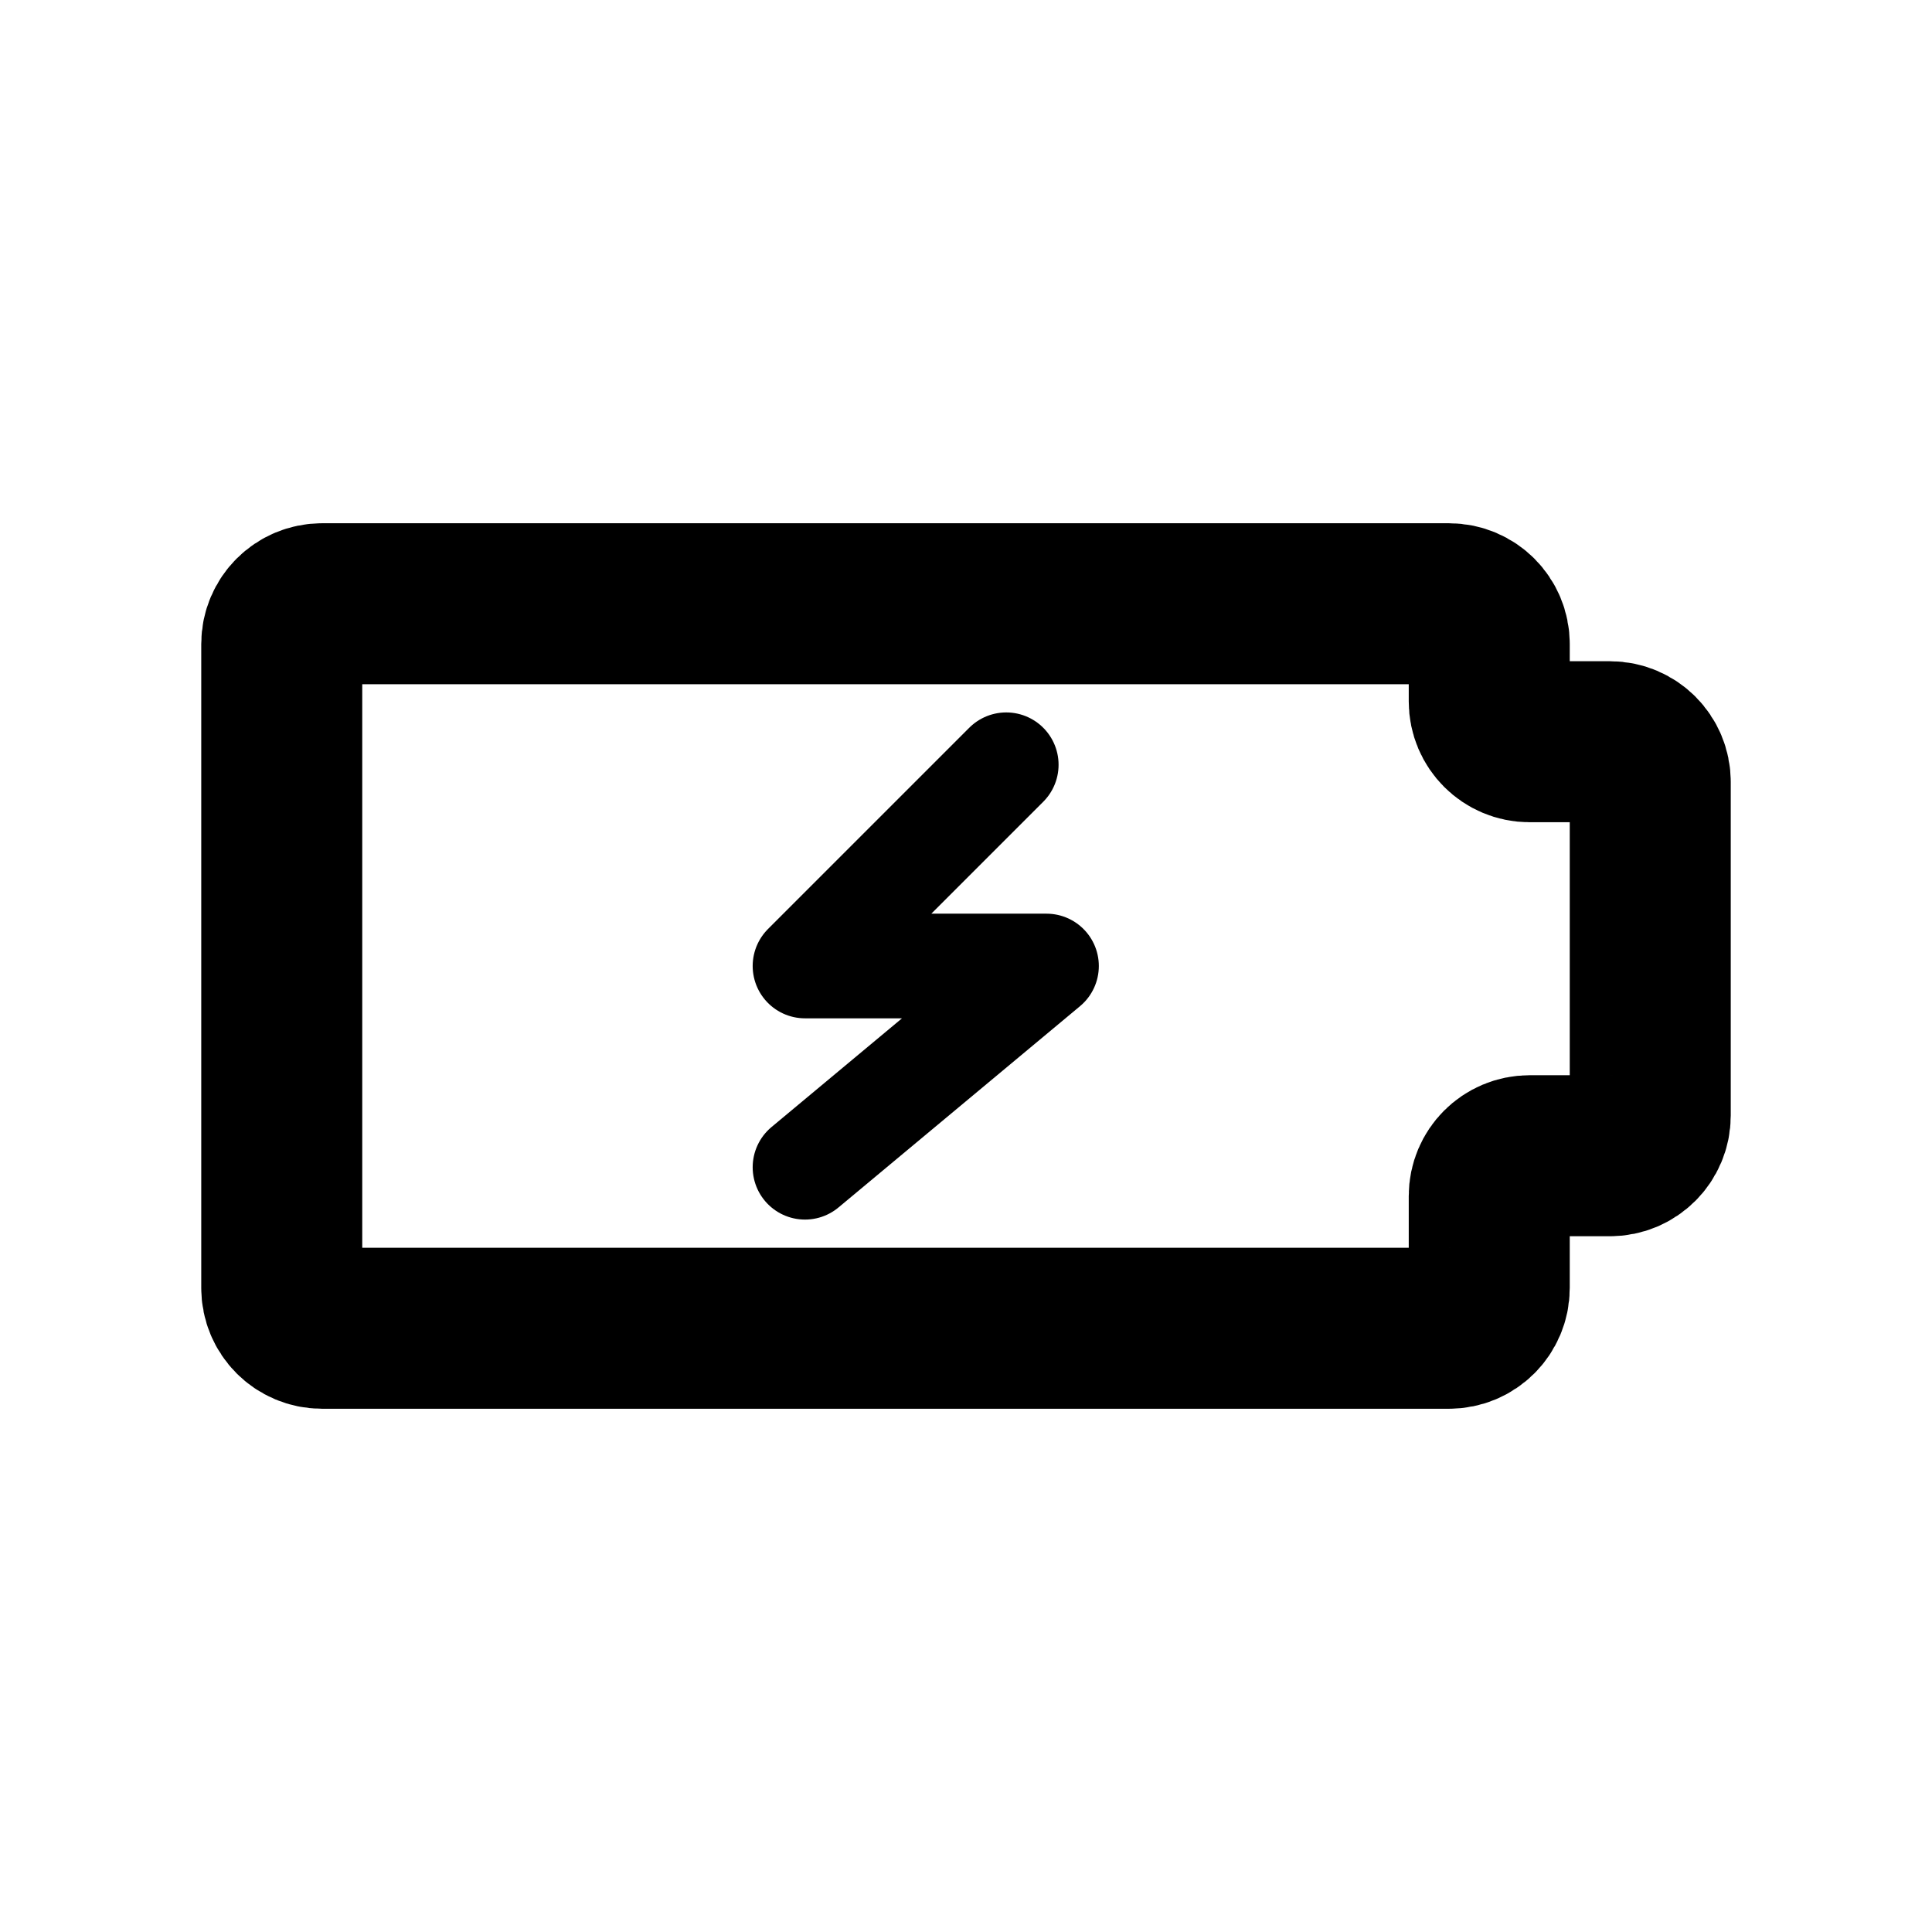
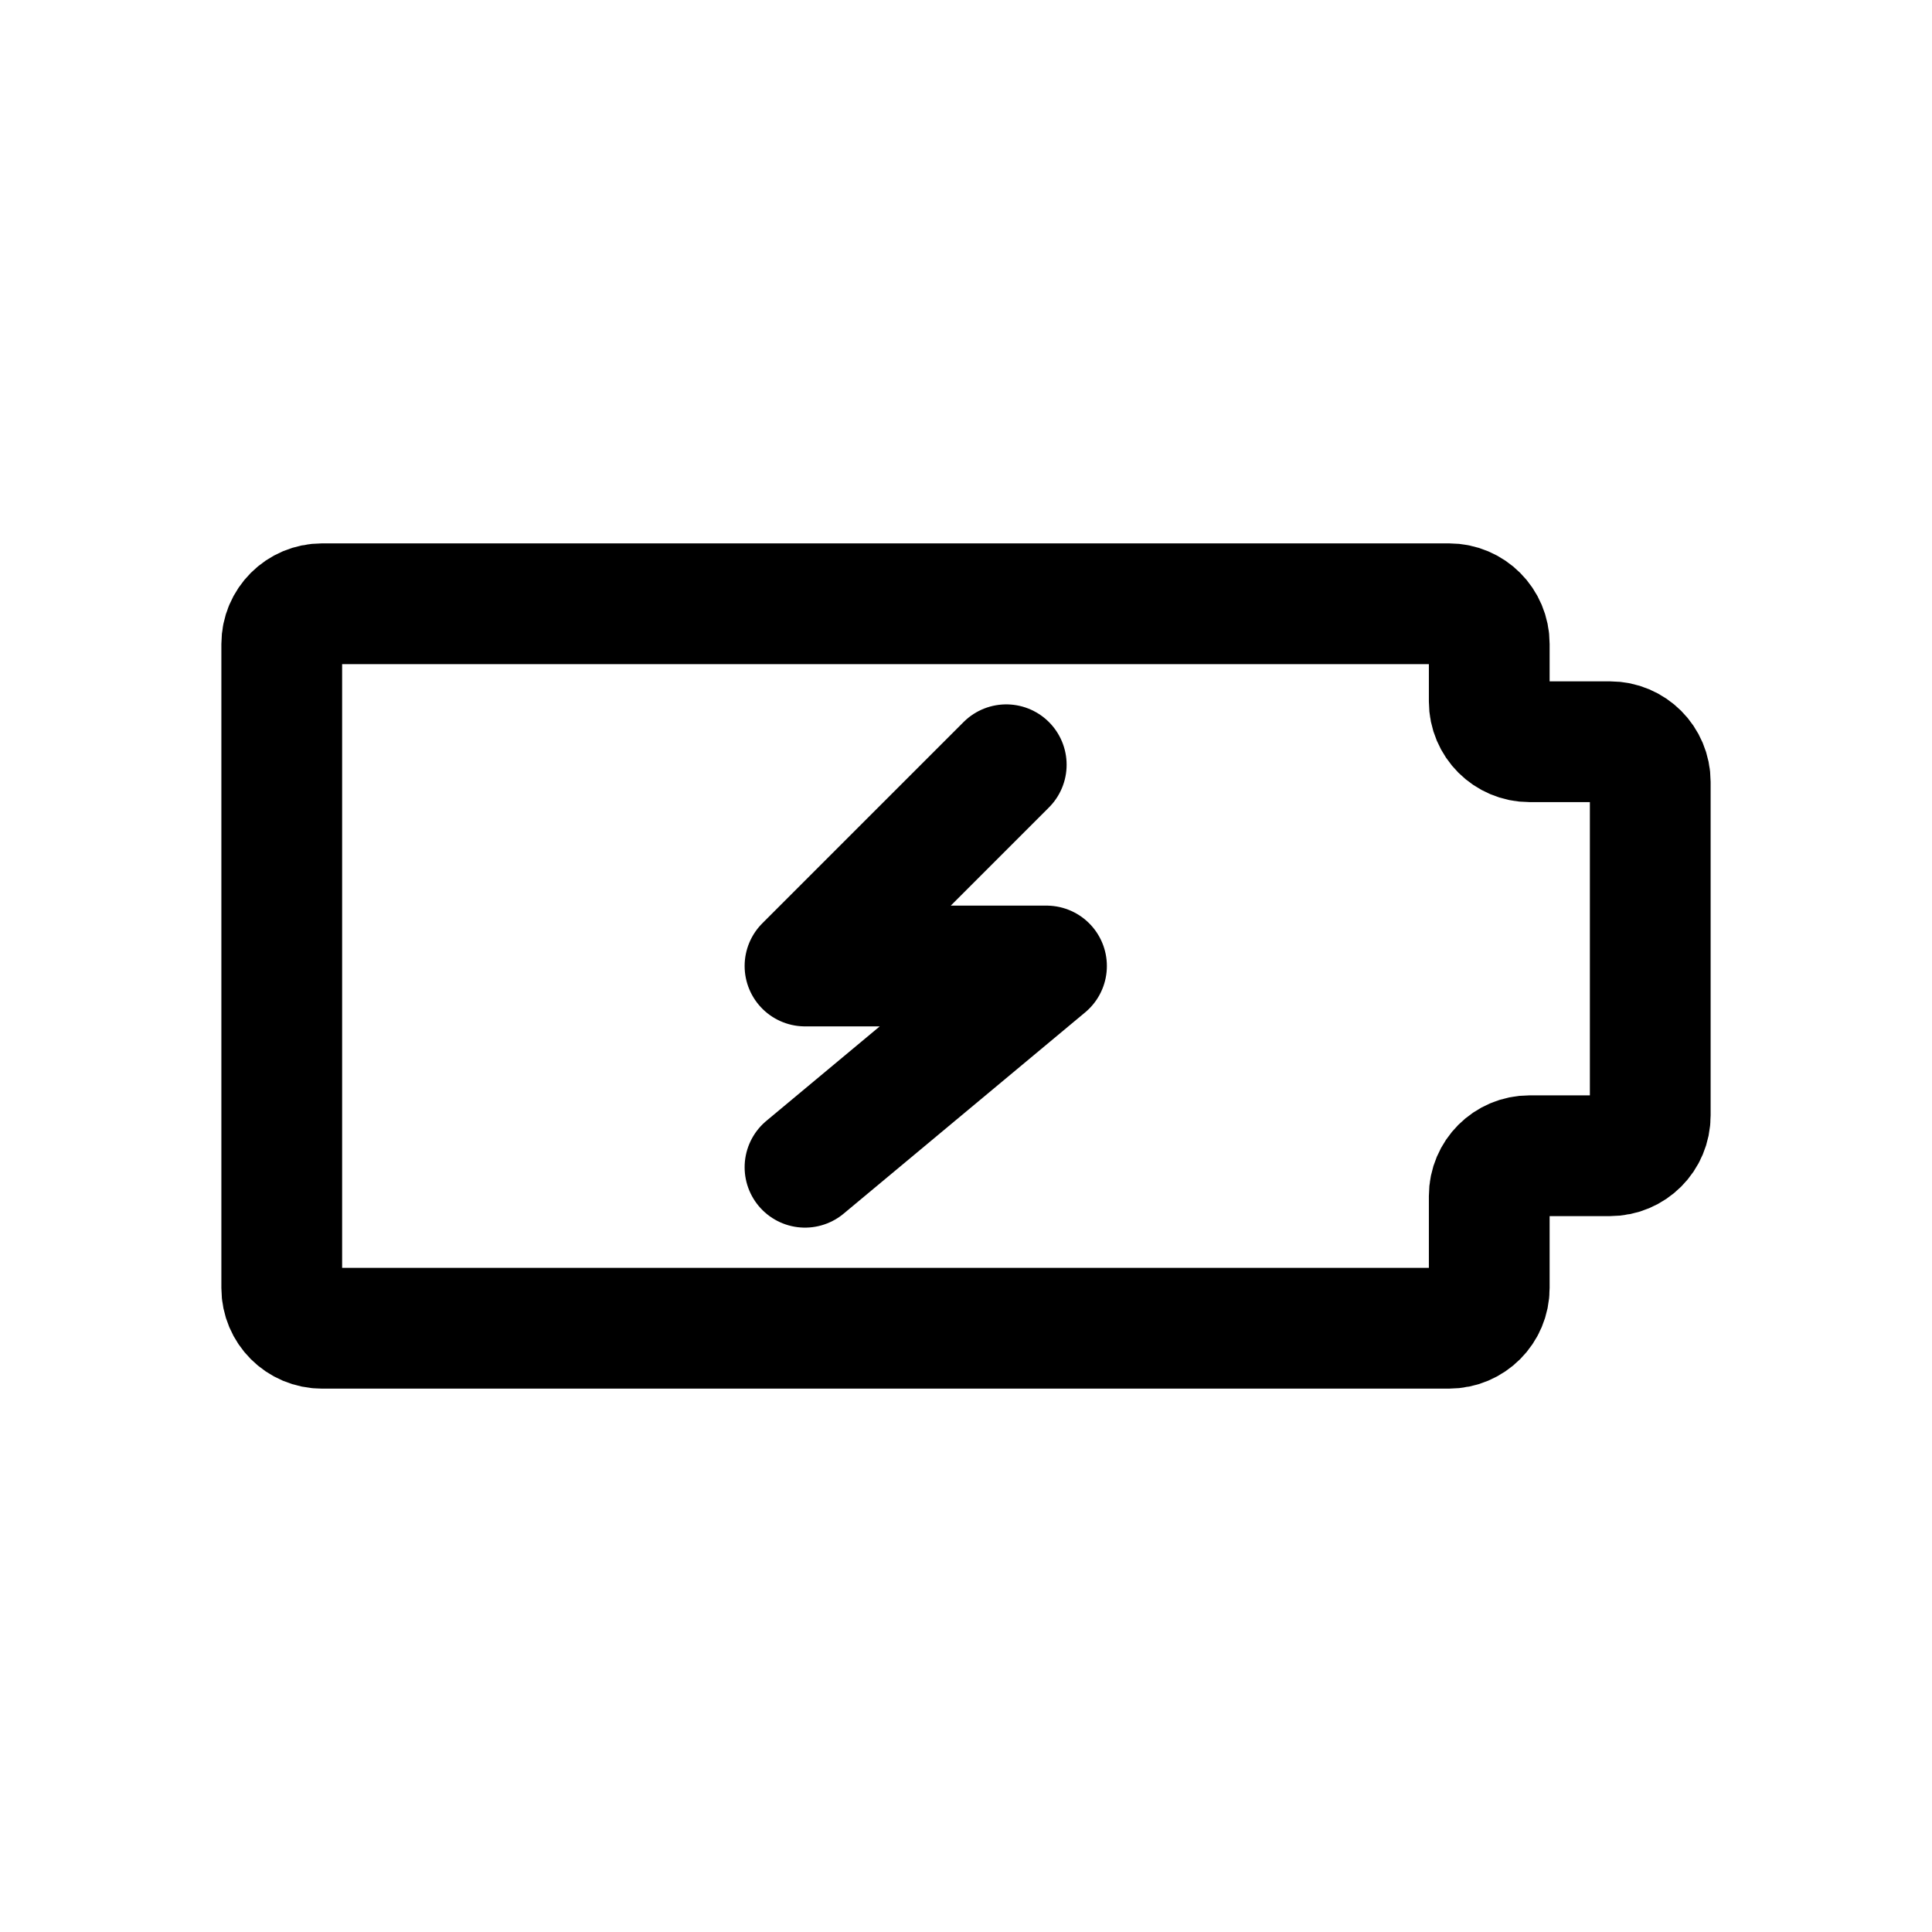
<svg xmlns="http://www.w3.org/2000/svg" width="24" height="24">
-   <g fill="none" stroke="currentColor" stroke-linecap="round" stroke-linejoin="round">
-     <path stroke-width="2" d="M18 7.5H4a.5.5 0 0 0-.5.5v8a.5.5 0 0 0 .5.5h14a.5.5 0 0 0 .5-.5v-1.143a.5.5 0 0 1 .5-.5h1a.5.5 0 0 0 .5-.5V9.714a.5.5 0 0 0-.5-.5h-1a.5.5 0 0 1-.5-.5V8a.5.5 0 0 0-.5-.5Z" />
-     <path stroke-width="1.3" d="M12.5 9.5 10 12h3l-3 2.5" />
+   <g fill="none" stroke="currentColor" stroke-linecap="round" stroke-linejoin="round" stroke-width="1.5">
+     <path d="M18 7.5H4a.5.5 0 0 0-.5.5v8a.5.5 0 0 0 .5.5h14a.5.5 0 0 0 .5-.5v-1.143a.5.5 0 0 1 .5-.5h1a.5.5 0 0 0 .5-.5V9.714a.5.5 0 0 0-.5-.5h-1a.5.5 0 0 1-.5-.5V8a.5.5 0 0 0-.5-.5Z" />
+     <path d="M12.5 9.5 10 12h3l-3 2.5" />
  </g>
</svg>
